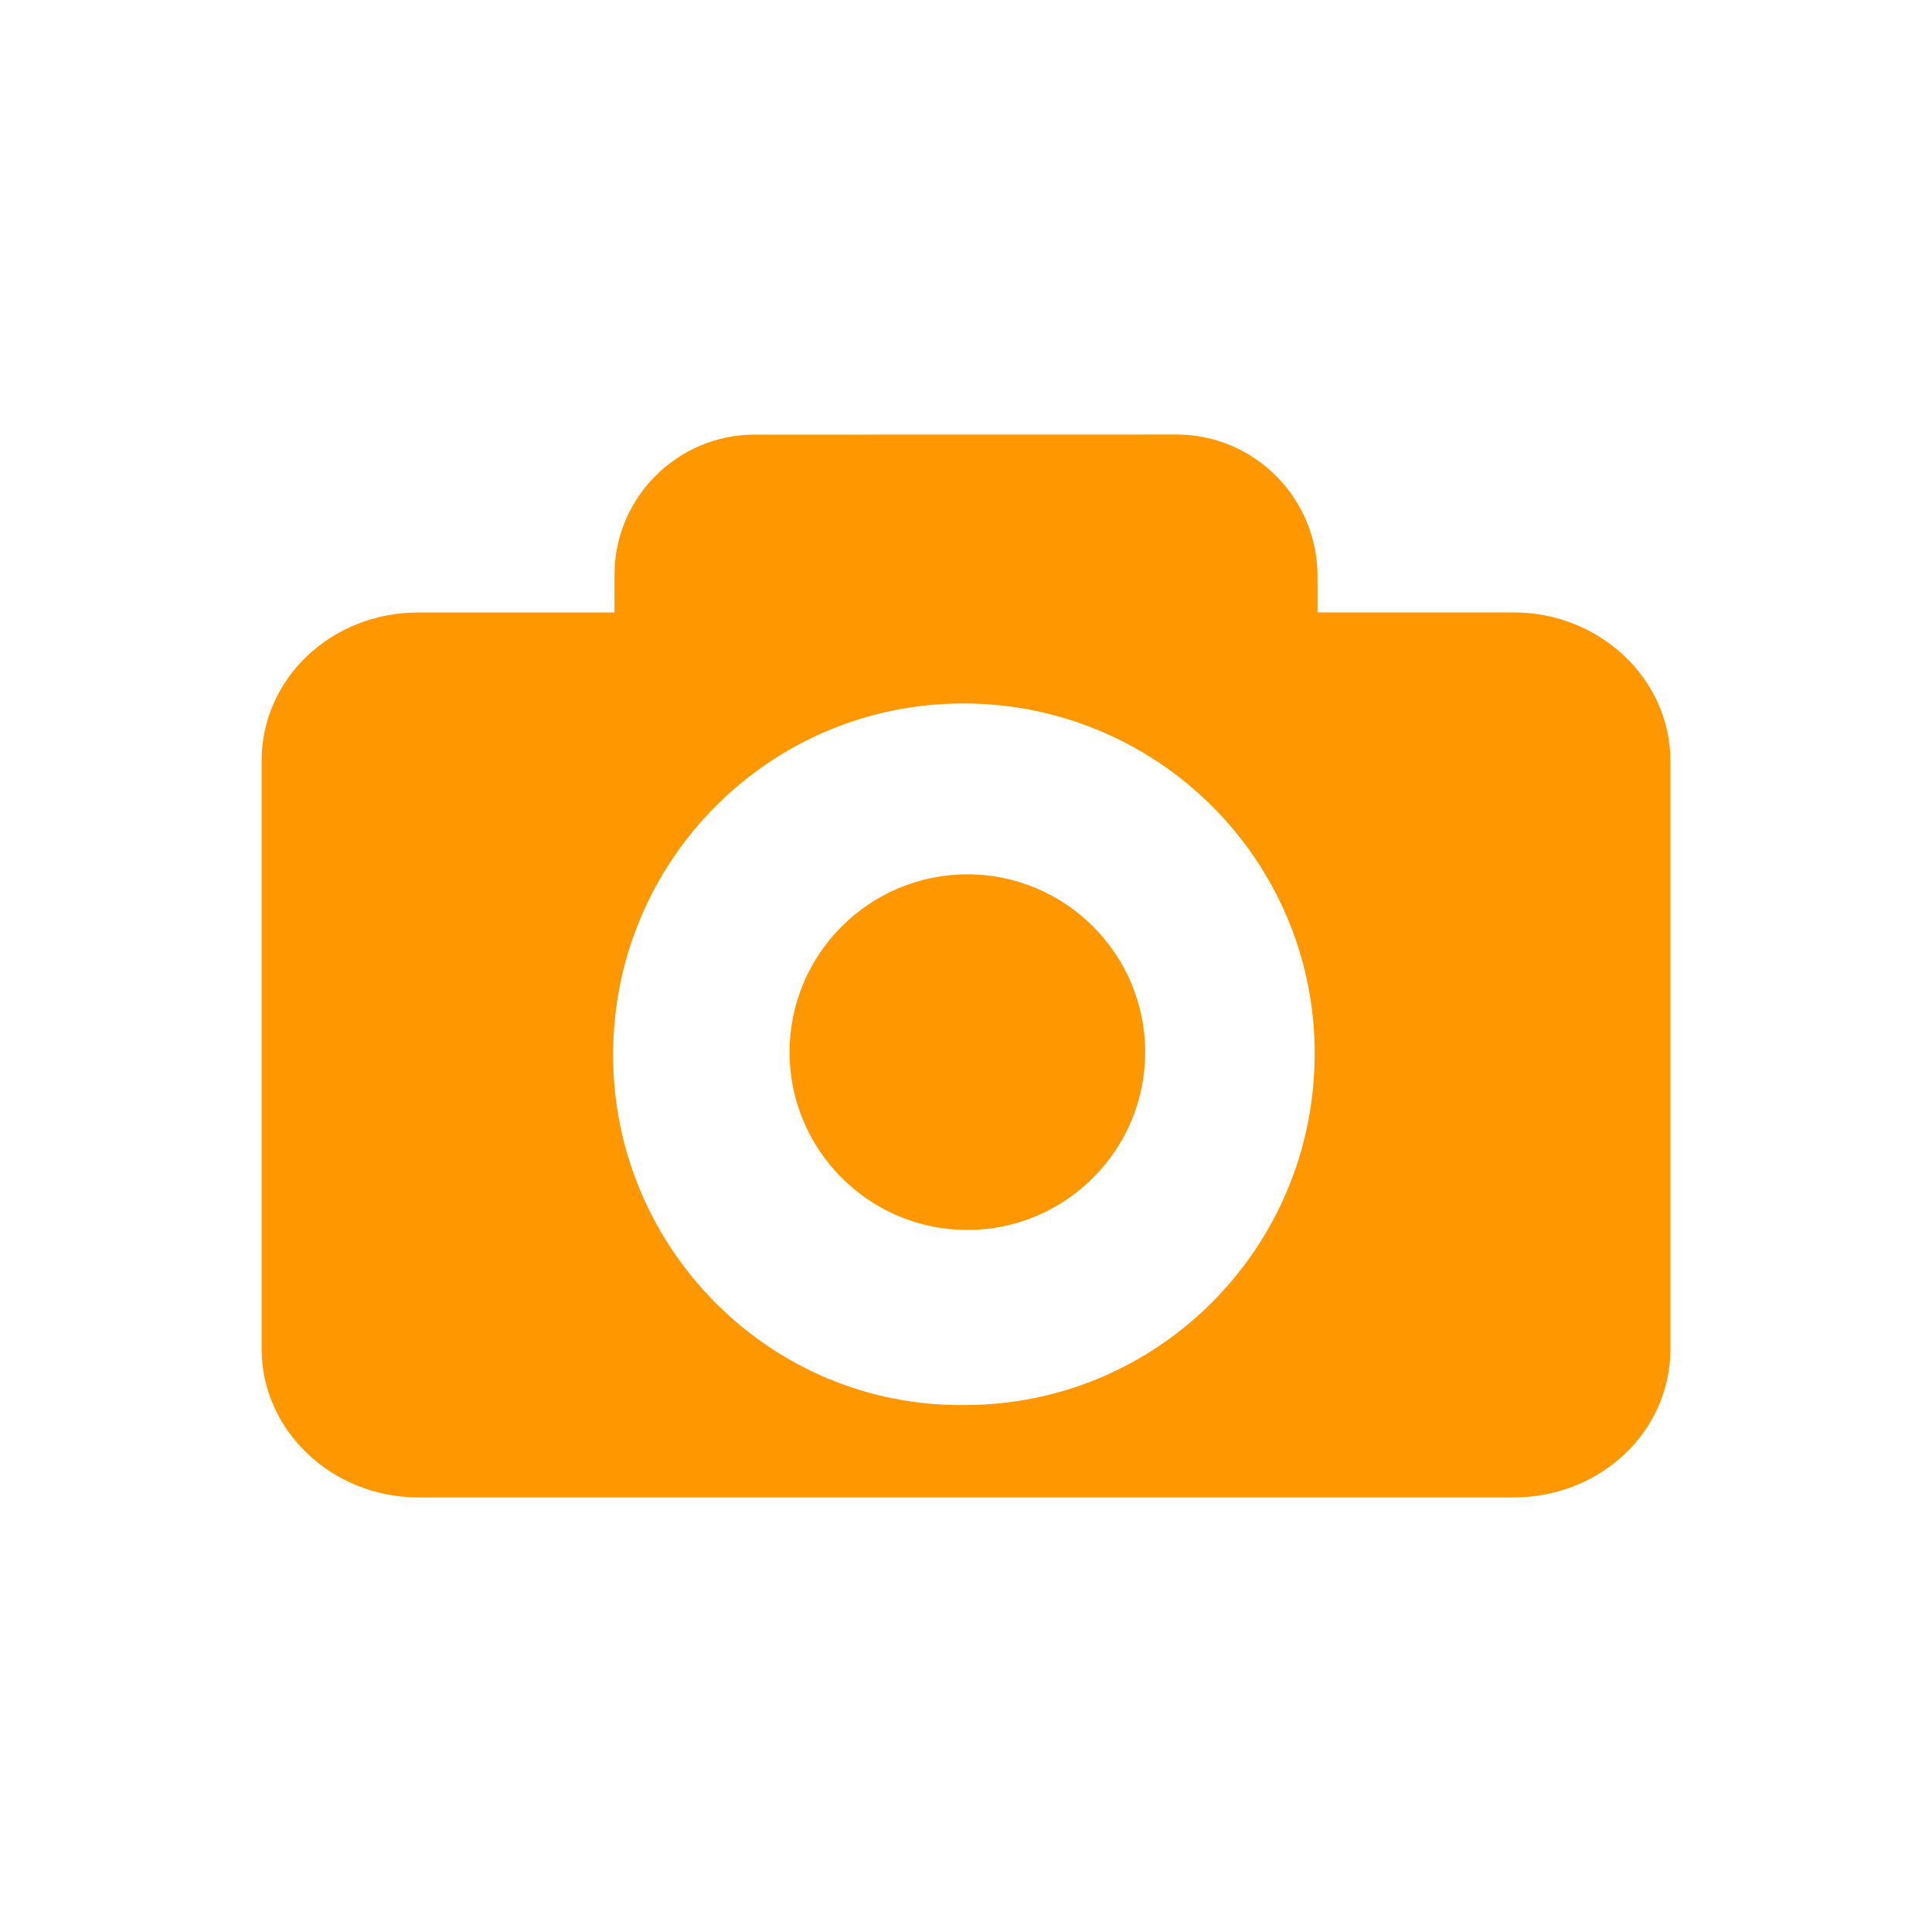
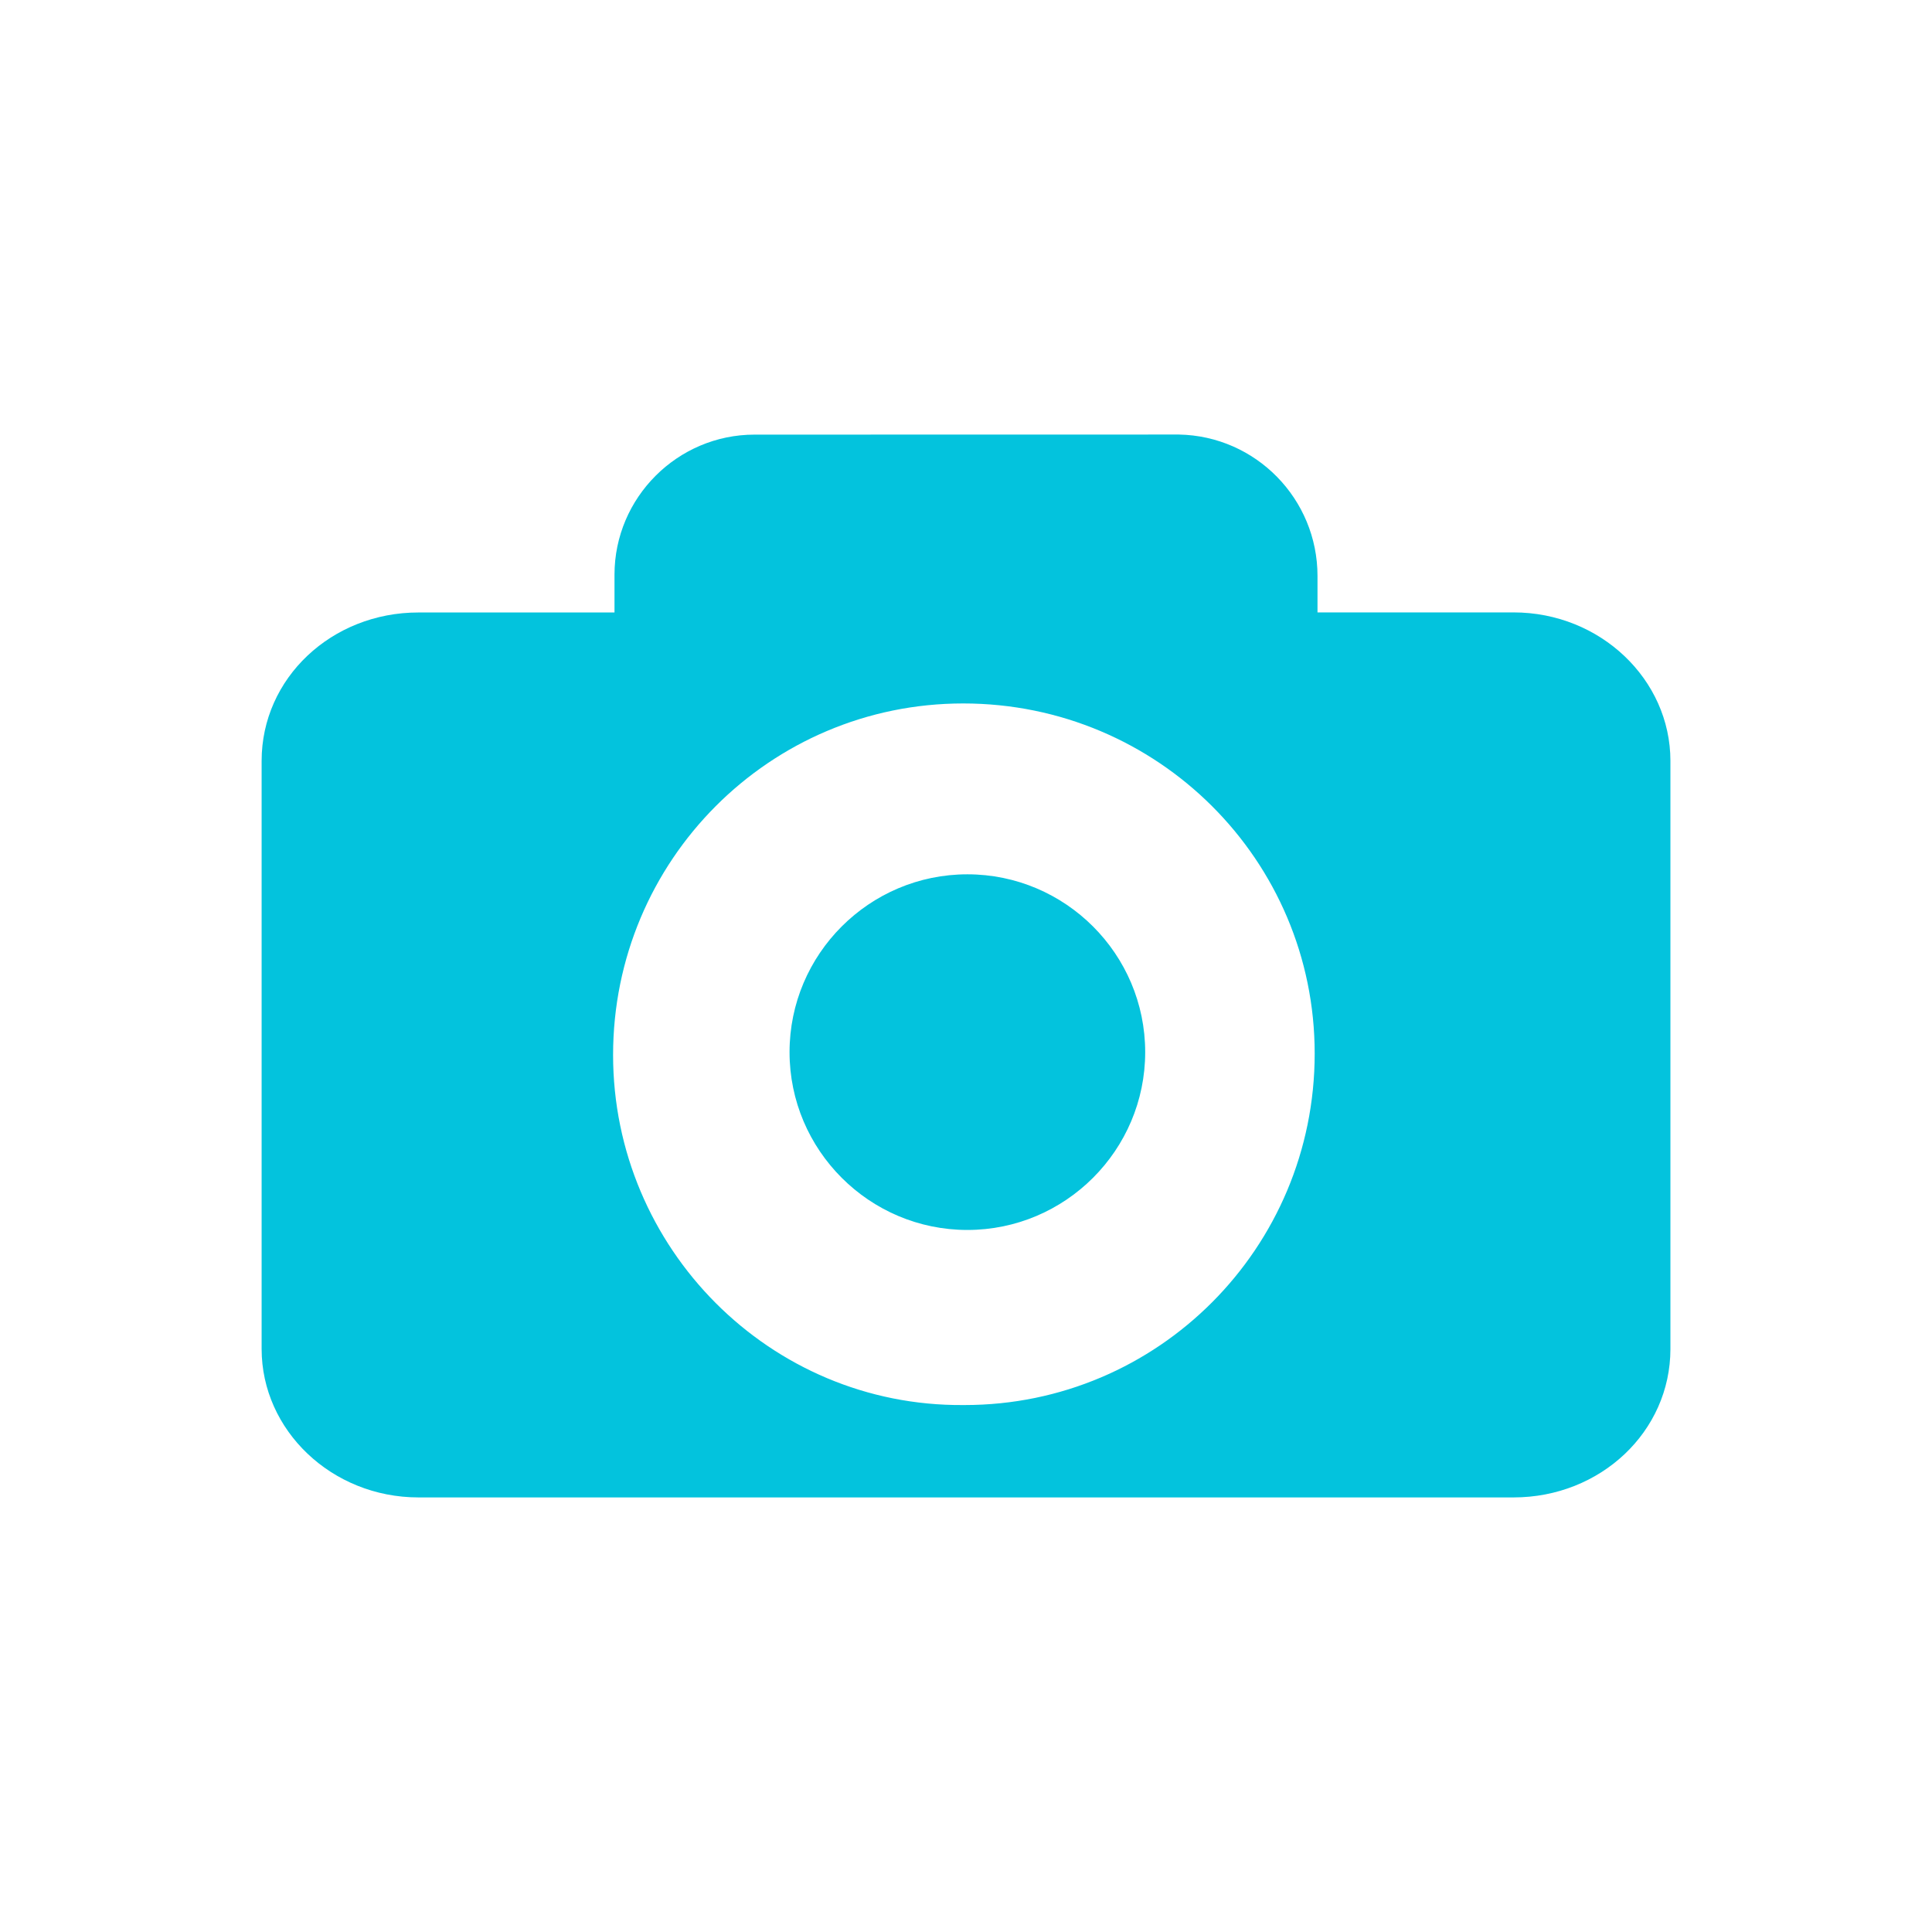
<svg xmlns="http://www.w3.org/2000/svg" version="1.1" id="Calque_1" x="0px" y="0px" viewBox="0 0 48 48" xml:space="preserve" width="48" height="48">
  <defs id="defs15" />
  <style type="text/css" id="style2">
	.st0{display:none;fill:#3D3D3D;}
	.st1{display:none;fill:#000100;}
	.st2{fill:#808080;}
</style>
  <rect x="0.5" y="19.6" class="st0" width="27.9" height="27.9" id="rect6" style="display:none;fill:#3d3d3d" />
  <path class="st1" d="M 28.9,48 H 0 V 19.1 H 28.9 Z M 1,47 H 27.9 V 20.1 H 1 Z" id="path8" style="display:none;fill:#000100" />
  <g id="layer1" style="display:inline" transform="translate(0,19.1)">
-     <path id="path3667" class="st3" d="m 19.616,7.04 c 0,2.435 1.983,4.418 4.418,4.418 2.435,0 4.418,-1.983 4.418,-4.418 0,-2.435 -1.983,-4.418 -4.418,-4.418 v 0 c -2.435,0 -4.418,1.983 -4.418,4.418 m -4.384,0.07 c 0,-4.836 3.897,-8.733 8.698,-8.733 4.836,0 8.733,3.897 8.733,8.698 0,4.836 -3.897,8.733 -8.698,8.733 0,0 0,0 -0.035,0 -4.801,0.035 -8.698,-3.897 -8.698,-8.698 m 3.514,-15.412 c -1.914,0 -3.479,1.566 -3.479,3.479 0,0 0,0 0,0.035 v 0.905 H 10.397 C 8.24,-3.885 6.5,-2.25 6.5,-0.197 V 14.415 c 0,2.018 1.74,3.688 3.897,3.688 h 27.207 c 2.157,0 3.897,-1.635 3.897,-3.688 V -0.197 c 0,-2.018 -1.74,-3.688 -3.897,-3.688 h -4.871 v -0.905 c 0,-1.914 -1.531,-3.479 -3.444,-3.514 h -0.035 z" style="display:inline;fill:#ff9800;fill-opacity:1;stroke:none;stroke-width:0.348" />
+     <path id="path3667" class="st3" d="m 19.616,7.04 c 0,2.435 1.983,4.418 4.418,4.418 2.435,0 4.418,-1.983 4.418,-4.418 0,-2.435 -1.983,-4.418 -4.418,-4.418 v 0 c -2.435,0 -4.418,1.983 -4.418,4.418 m -4.384,0.07 c 0,-4.836 3.897,-8.733 8.698,-8.733 4.836,0 8.733,3.897 8.733,8.698 0,4.836 -3.897,8.733 -8.698,8.733 0,0 0,0 -0.035,0 -4.801,0.035 -8.698,-3.897 -8.698,-8.698 m 3.514,-15.412 c -1.914,0 -3.479,1.566 -3.479,3.479 0,0 0,0 0,0.035 v 0.905 H 10.397 C 8.24,-3.885 6.5,-2.25 6.5,-0.197 V 14.415 c 0,2.018 1.74,3.688 3.897,3.688 h 27.207 c 2.157,0 3.897,-1.635 3.897,-3.688 V -0.197 c 0,-2.018 -1.74,-3.688 -3.897,-3.688 h -4.871 v -0.905 c 0,-1.914 -1.531,-3.479 -3.444,-3.514 h -0.035 z" style="display:inline;mix-blend-mode:normal;fill:#03c3dd;fill-opacity:1;stroke:none;stroke-width:0.348" />
  </g>
</svg>
